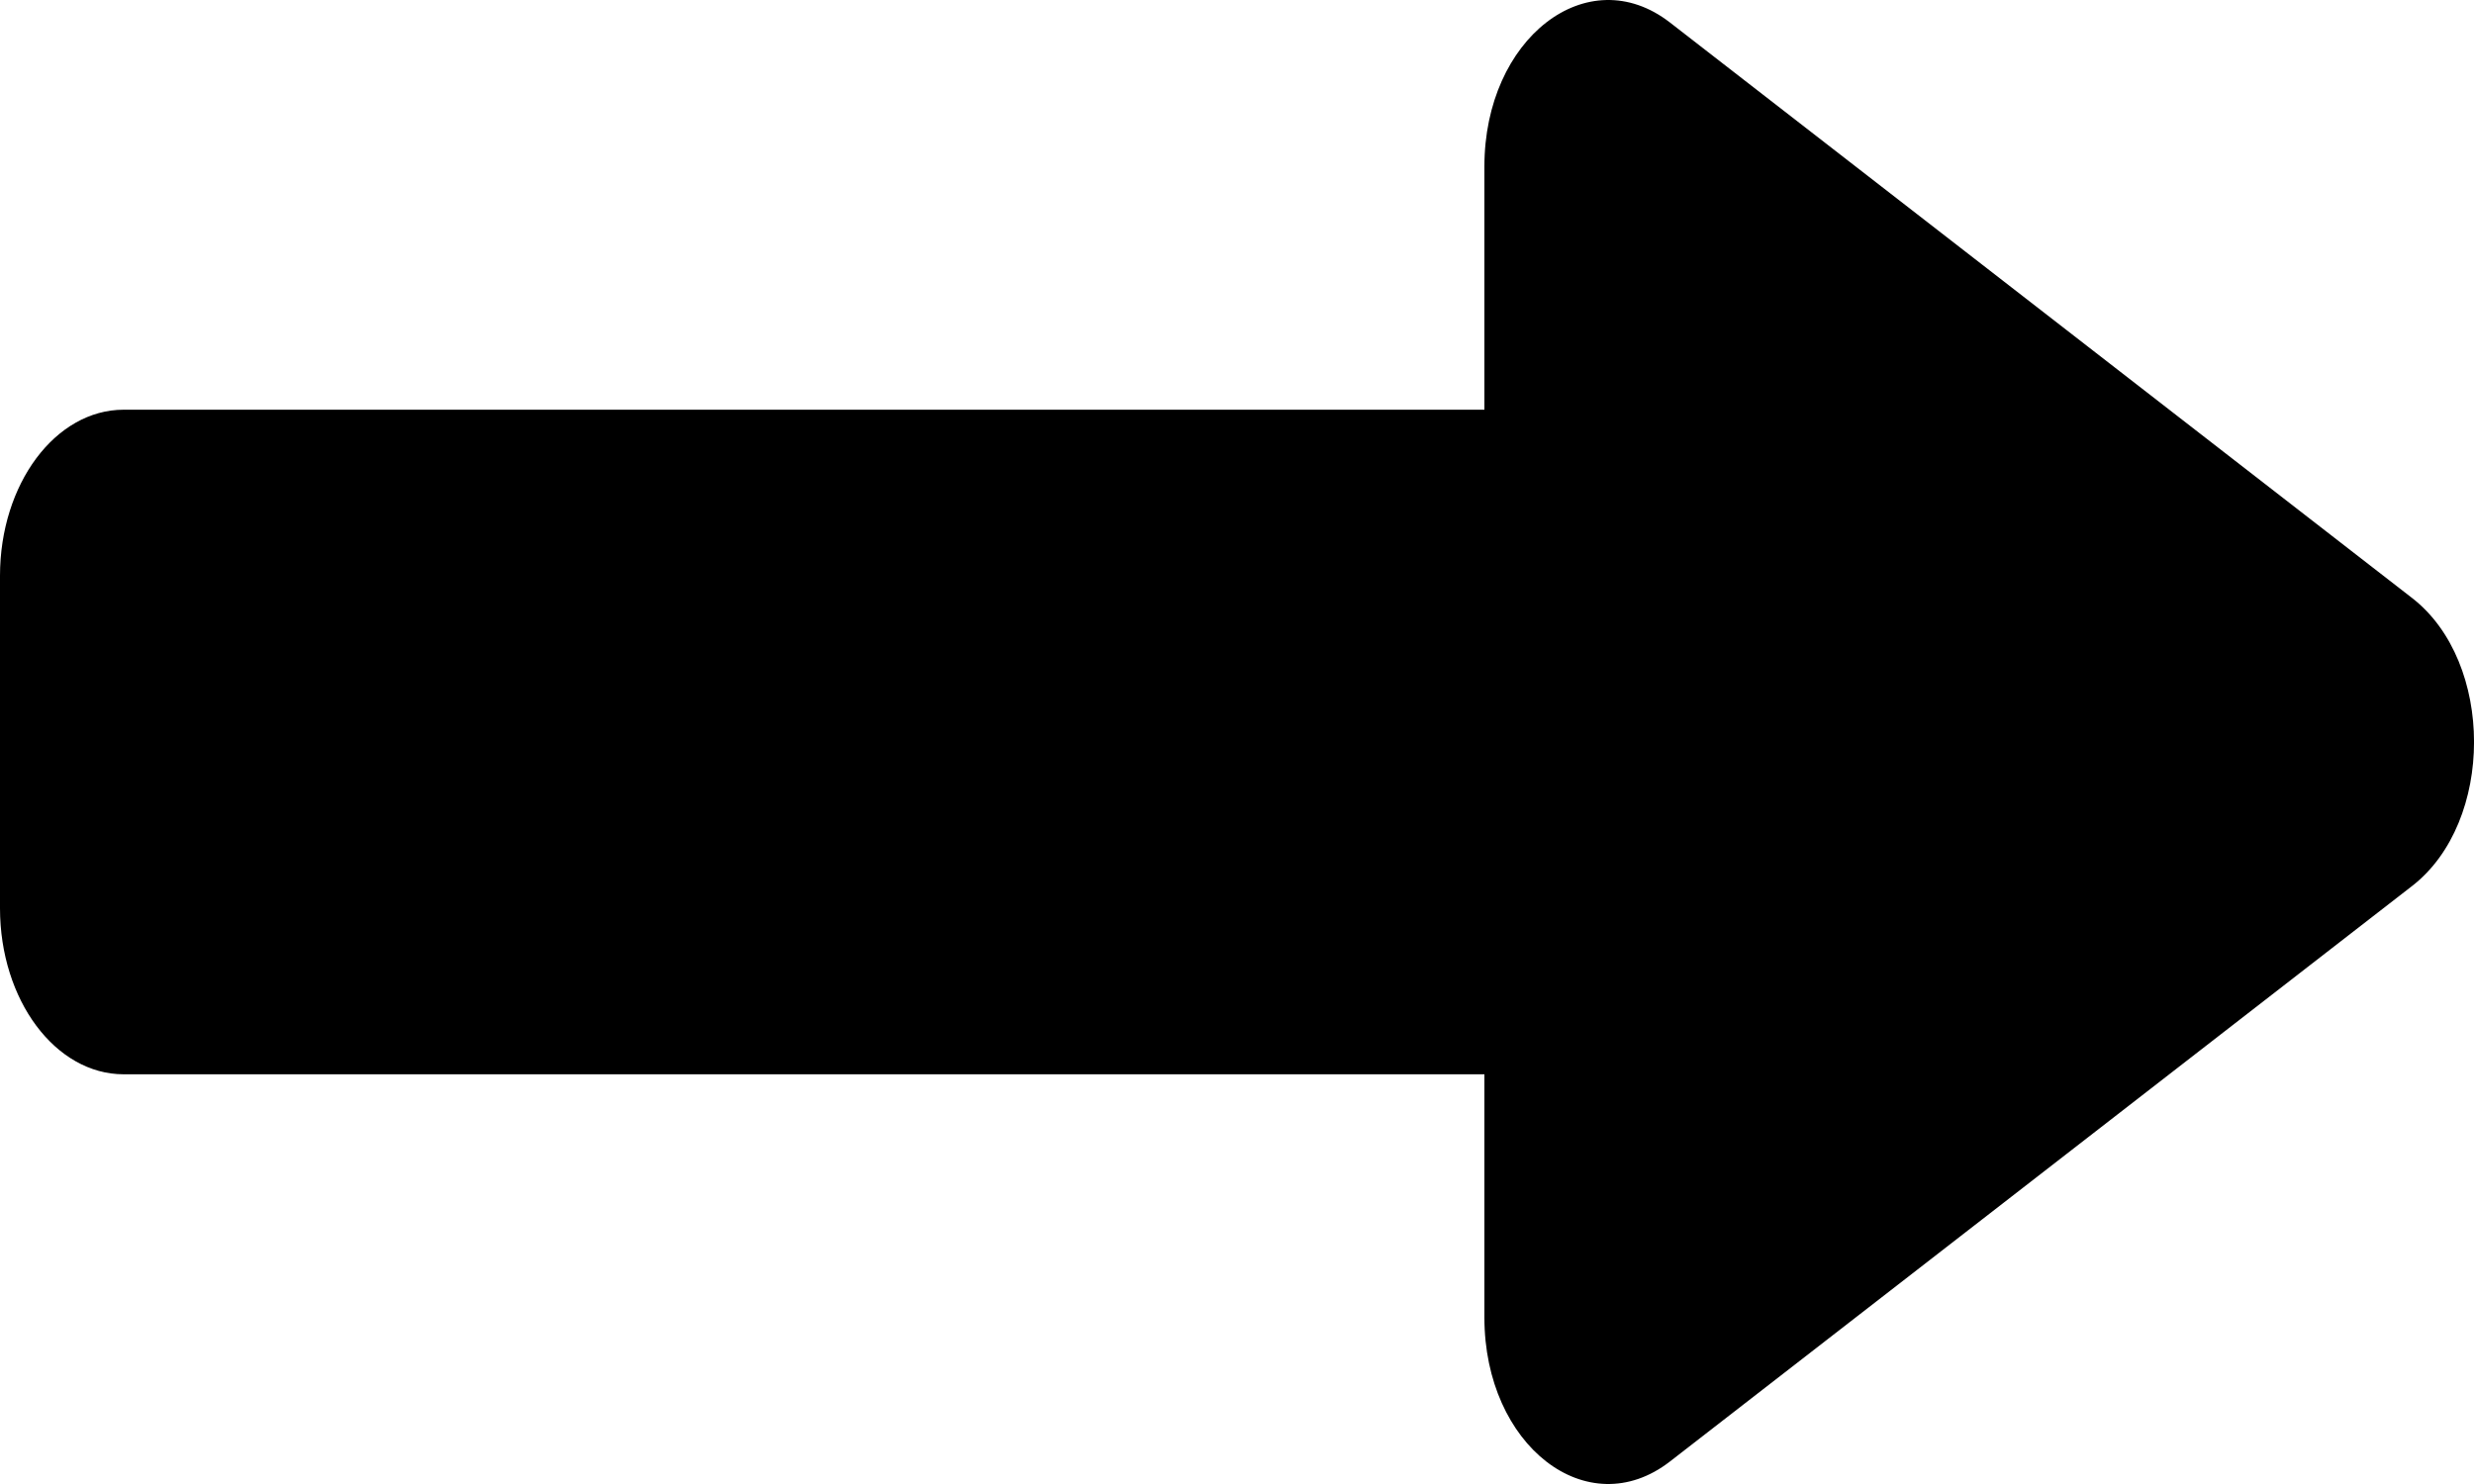
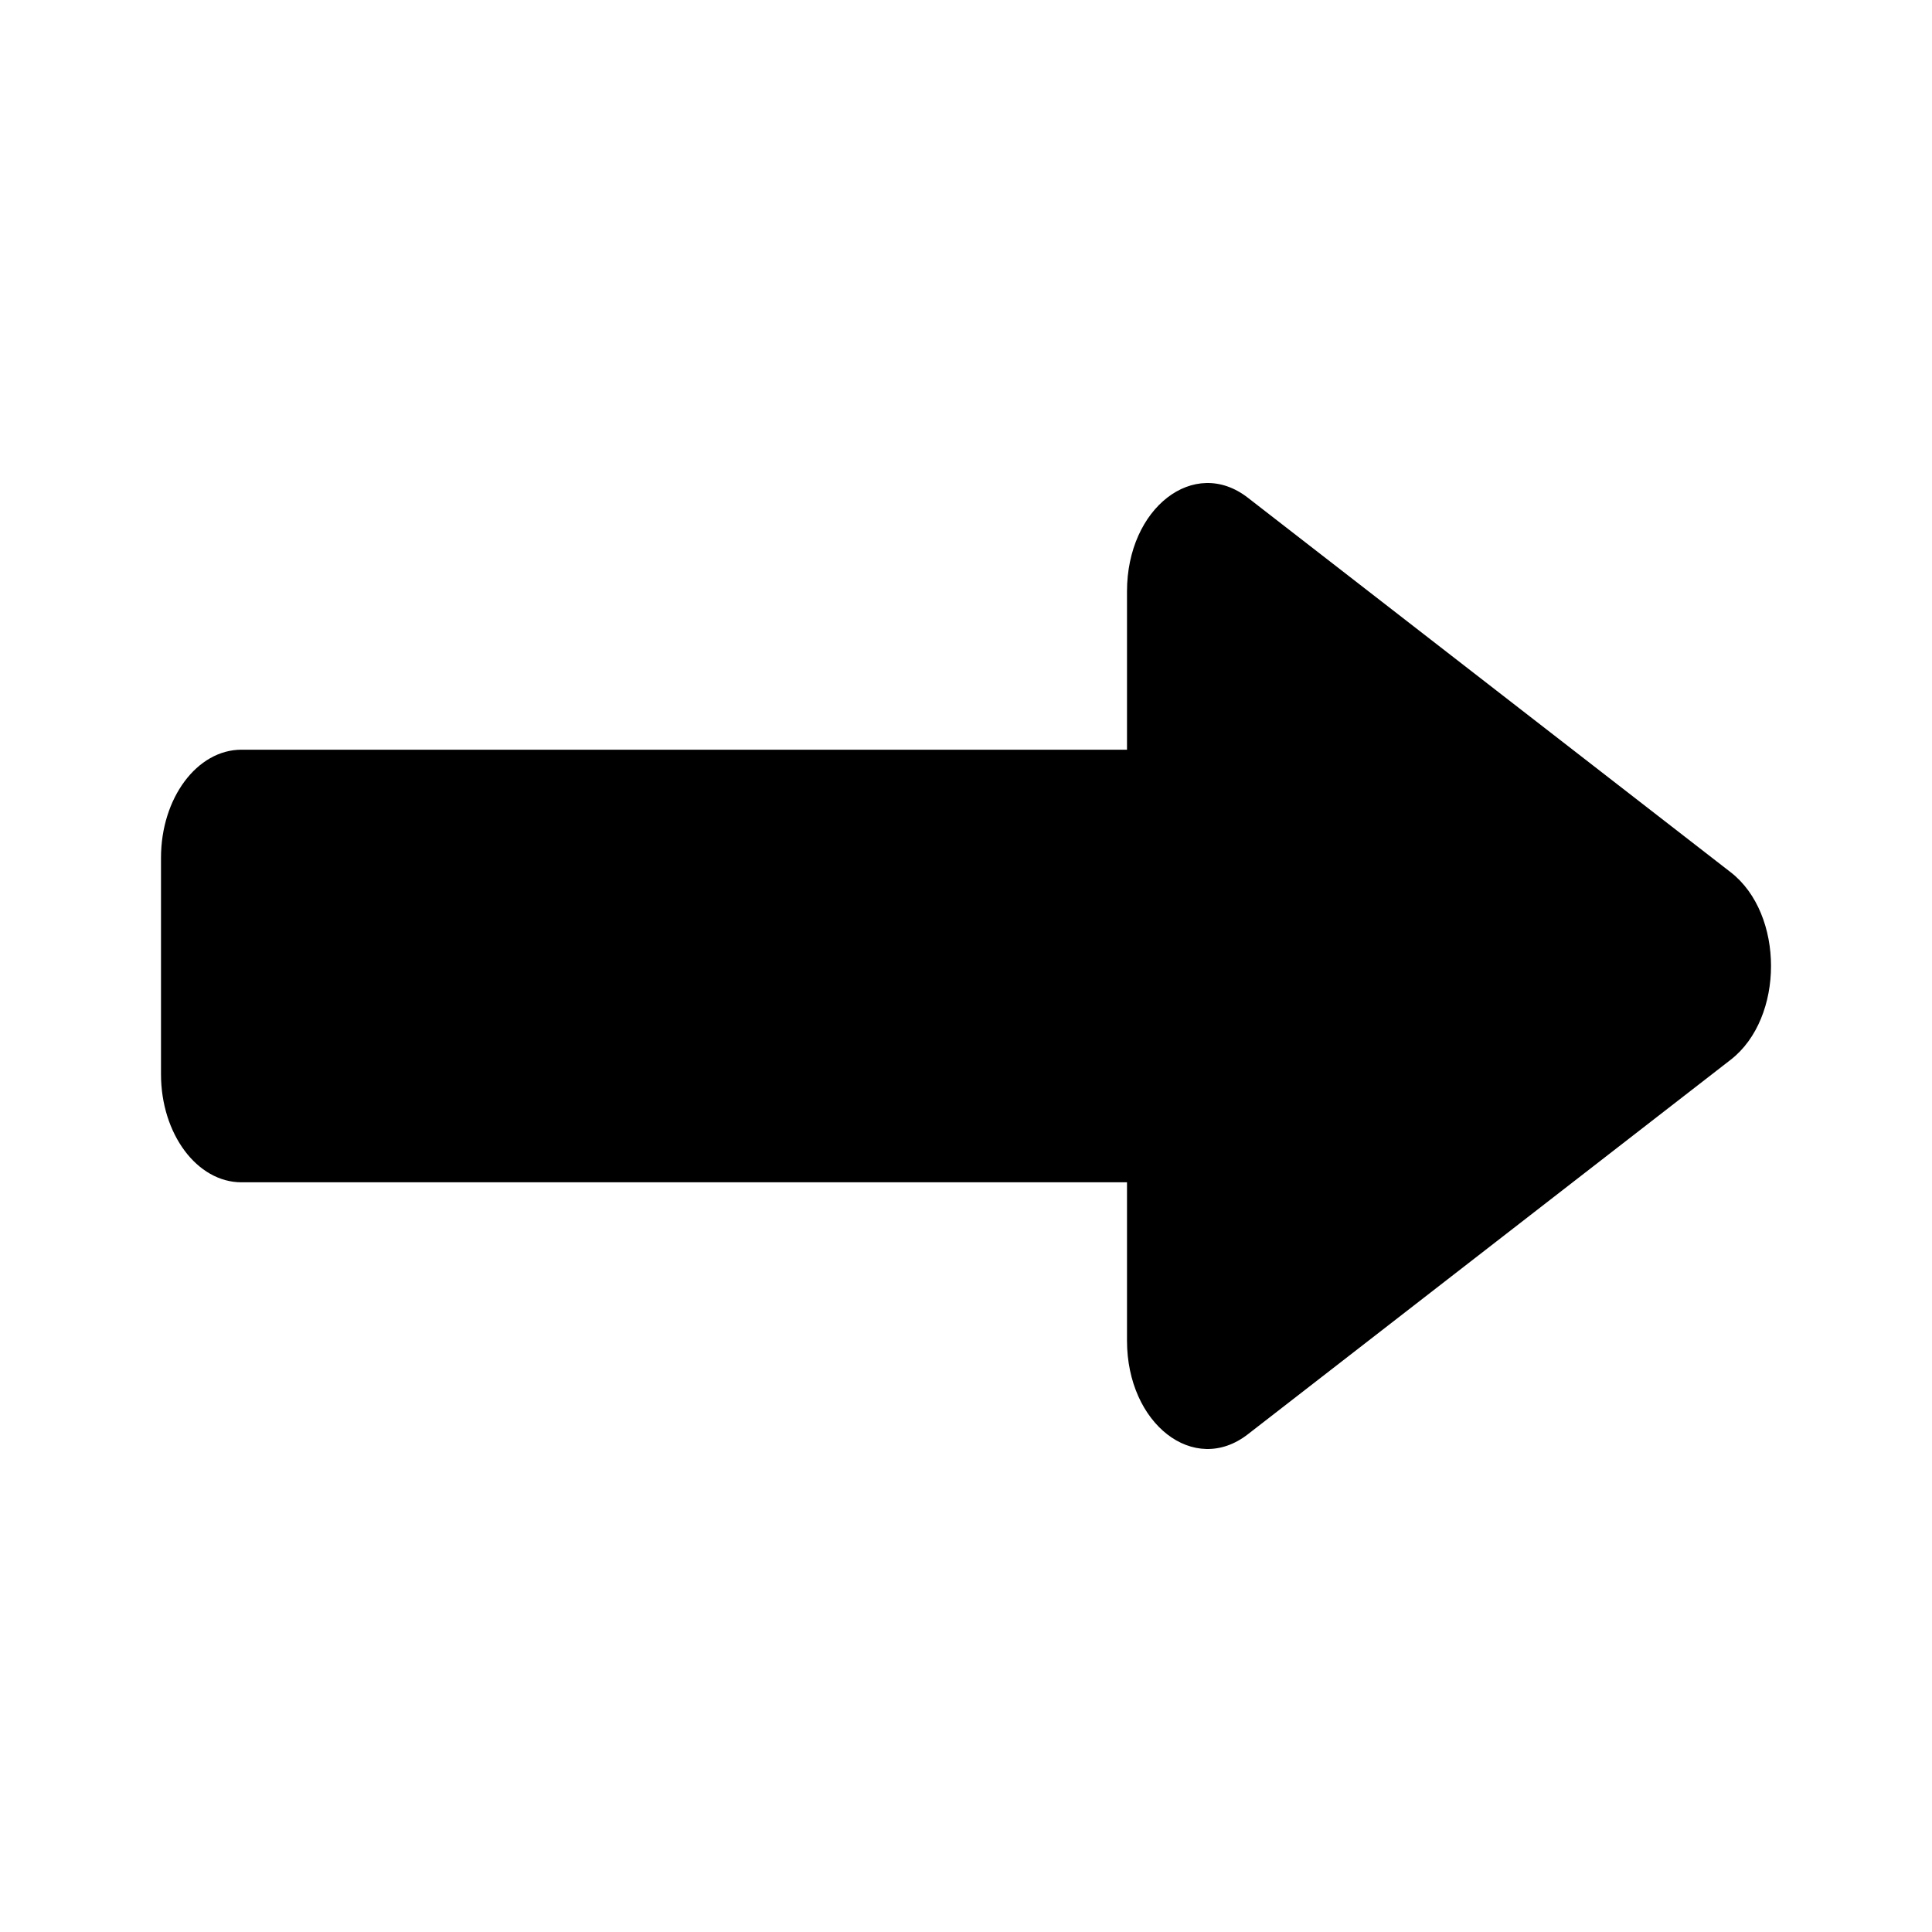
- <svg xmlns="http://www.w3.org/2000/svg" width="20" height="12" viewBox="0 0 20 12" fill="none">
-   <path fill-rule="evenodd" clip-rule="evenodd" d="M19.5 7.164C20.167 6.646 20.167 5.354 19.5 4.836L13.5 0.182C12.833 -0.335 12 0.311 12 1.346V3.313H1C0.448 3.313 0 3.914 0 4.656V7.344C0 8.086 0.448 8.687 1 8.687H12V10.654C12 11.689 12.833 12.335 13.5 11.818L19.5 7.164Z" fill="black" />
+ <svg xmlns="http://www.w3.org/2000/svg" width="24" height="24" viewBox="0 0 24 24" fill="none">
+   <rect width="24" height="24" />
+   <path fill-rule="evenodd" clip-rule="evenodd" d="M21.5 13.164C22.167 12.646 22.167 11.354 21.5 10.836L15.5 6.182C14.833 5.665 14 6.311 14 7.346V9.313H3C2.448 9.313 2 9.914 2 10.656V13.344C2 14.086 2.448 14.687 3 14.687H14V16.654C14 17.689 14.833 18.335 15.5 17.818L21.5 13.164Z" fill="black" />
</svg>
